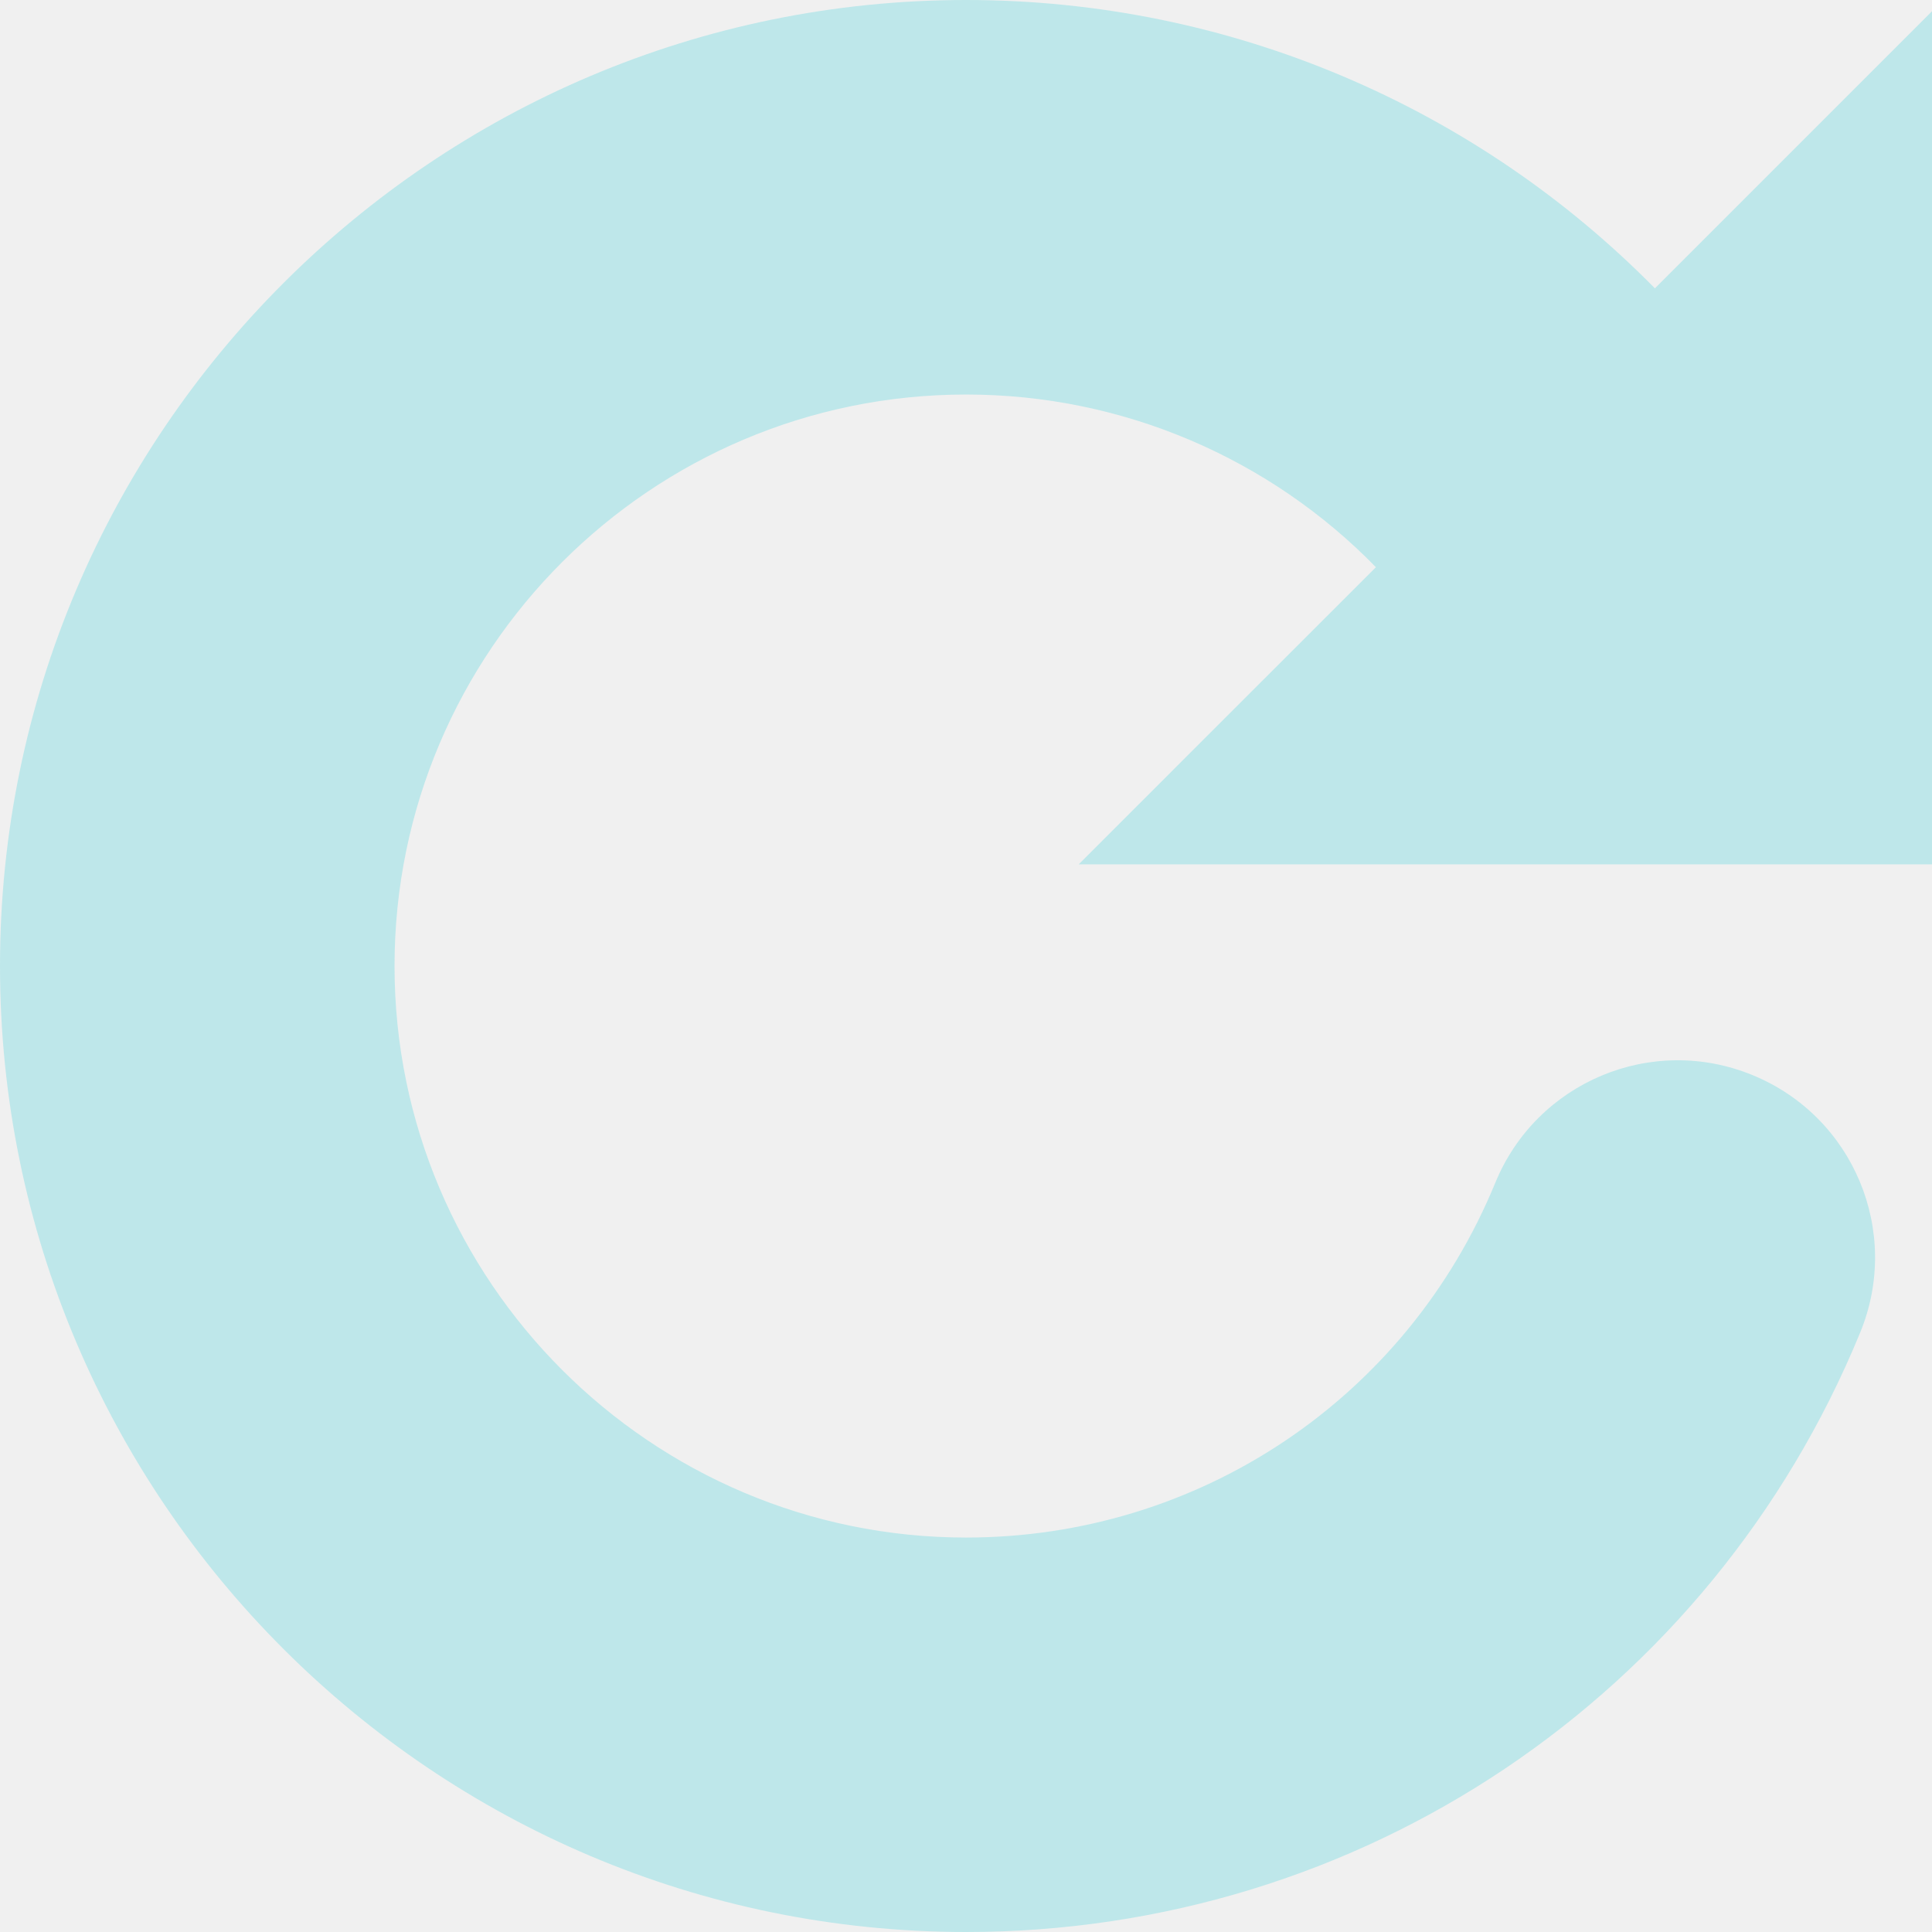
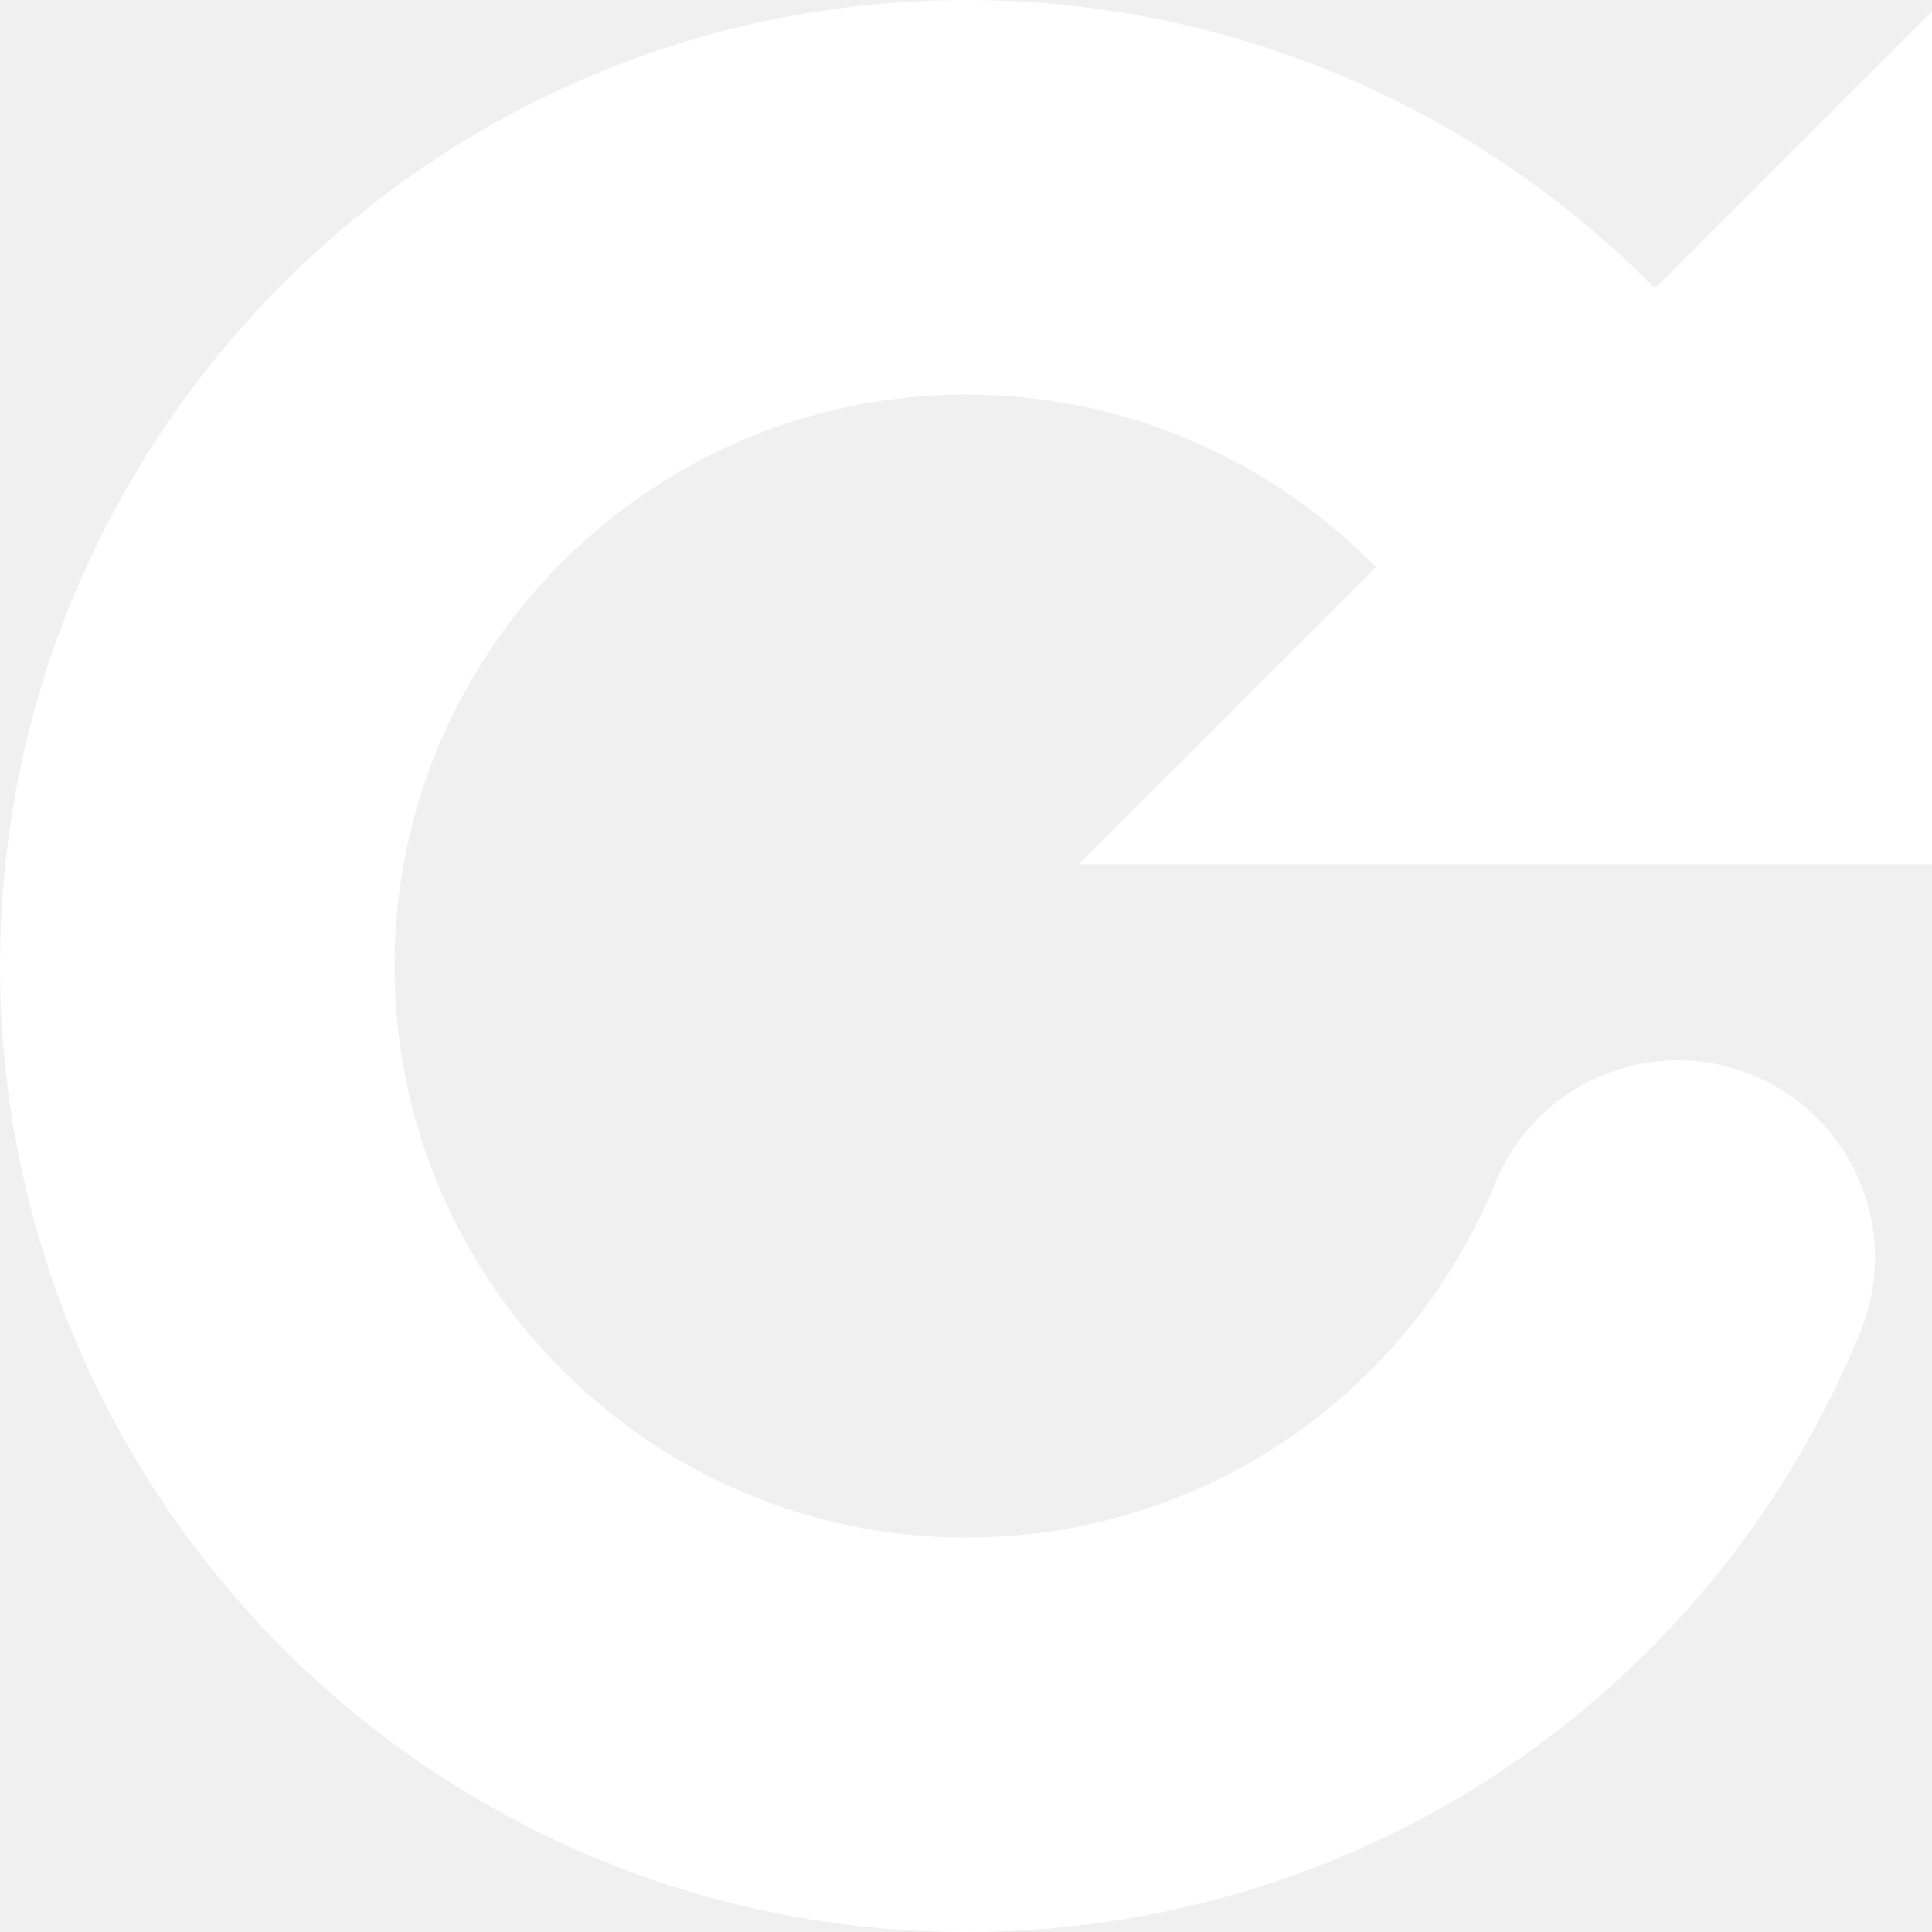
<svg xmlns="http://www.w3.org/2000/svg" version="1.1" x="0px" y="0px" width="24px" height="24px" viewBox="0 0 24 24" enable-background="new 0 0 24 24" xml:space="preserve">
  <g id="Layer_2">
</g>
  <g id="Layer_1">
-     <path fill="#BEE7EA" d="M24,10.737V0.14l-3.442,3.442C18.343,1.332,15.289,0,12.002,0C5.383,0,0,5.383,0,12   c0,6.618,5.383,12,12.002,12c4.891,0,9.249-2.924,11.106-7.447c0.515-1.253-0.084-2.684-1.336-3.197   c-1.254-0.516-2.683,0.085-3.197,1.337c-1.1,2.678-3.681,4.407-6.573,4.407c-3.915,0-7.101-3.185-7.101-7.1   s3.186-7.099,7.101-7.099c1.956,0,3.778,0.799,5.09,2.145l-3.692,3.691H24z" />
+     <path fill="#FFFFFF" d="M24,10.737V0.14l-3.442,3.442C18.343,1.332,15.289,0,12.002,0C5.383,0,0,5.383,0,12   c0,6.618,5.383,12,12.002,12c4.891,0,9.249-2.924,11.106-7.447c0.515-1.253-0.084-2.684-1.336-3.197   c-1.254-0.516-2.683,0.085-3.197,1.337c-1.1,2.678-3.681,4.407-6.573,4.407c-3.915,0-7.101-3.185-7.101-7.1   s3.186-7.099,7.101-7.099c1.956,0,3.778,0.799,5.09,2.145l-3.692,3.691H24z" />
  </g>
</svg>
